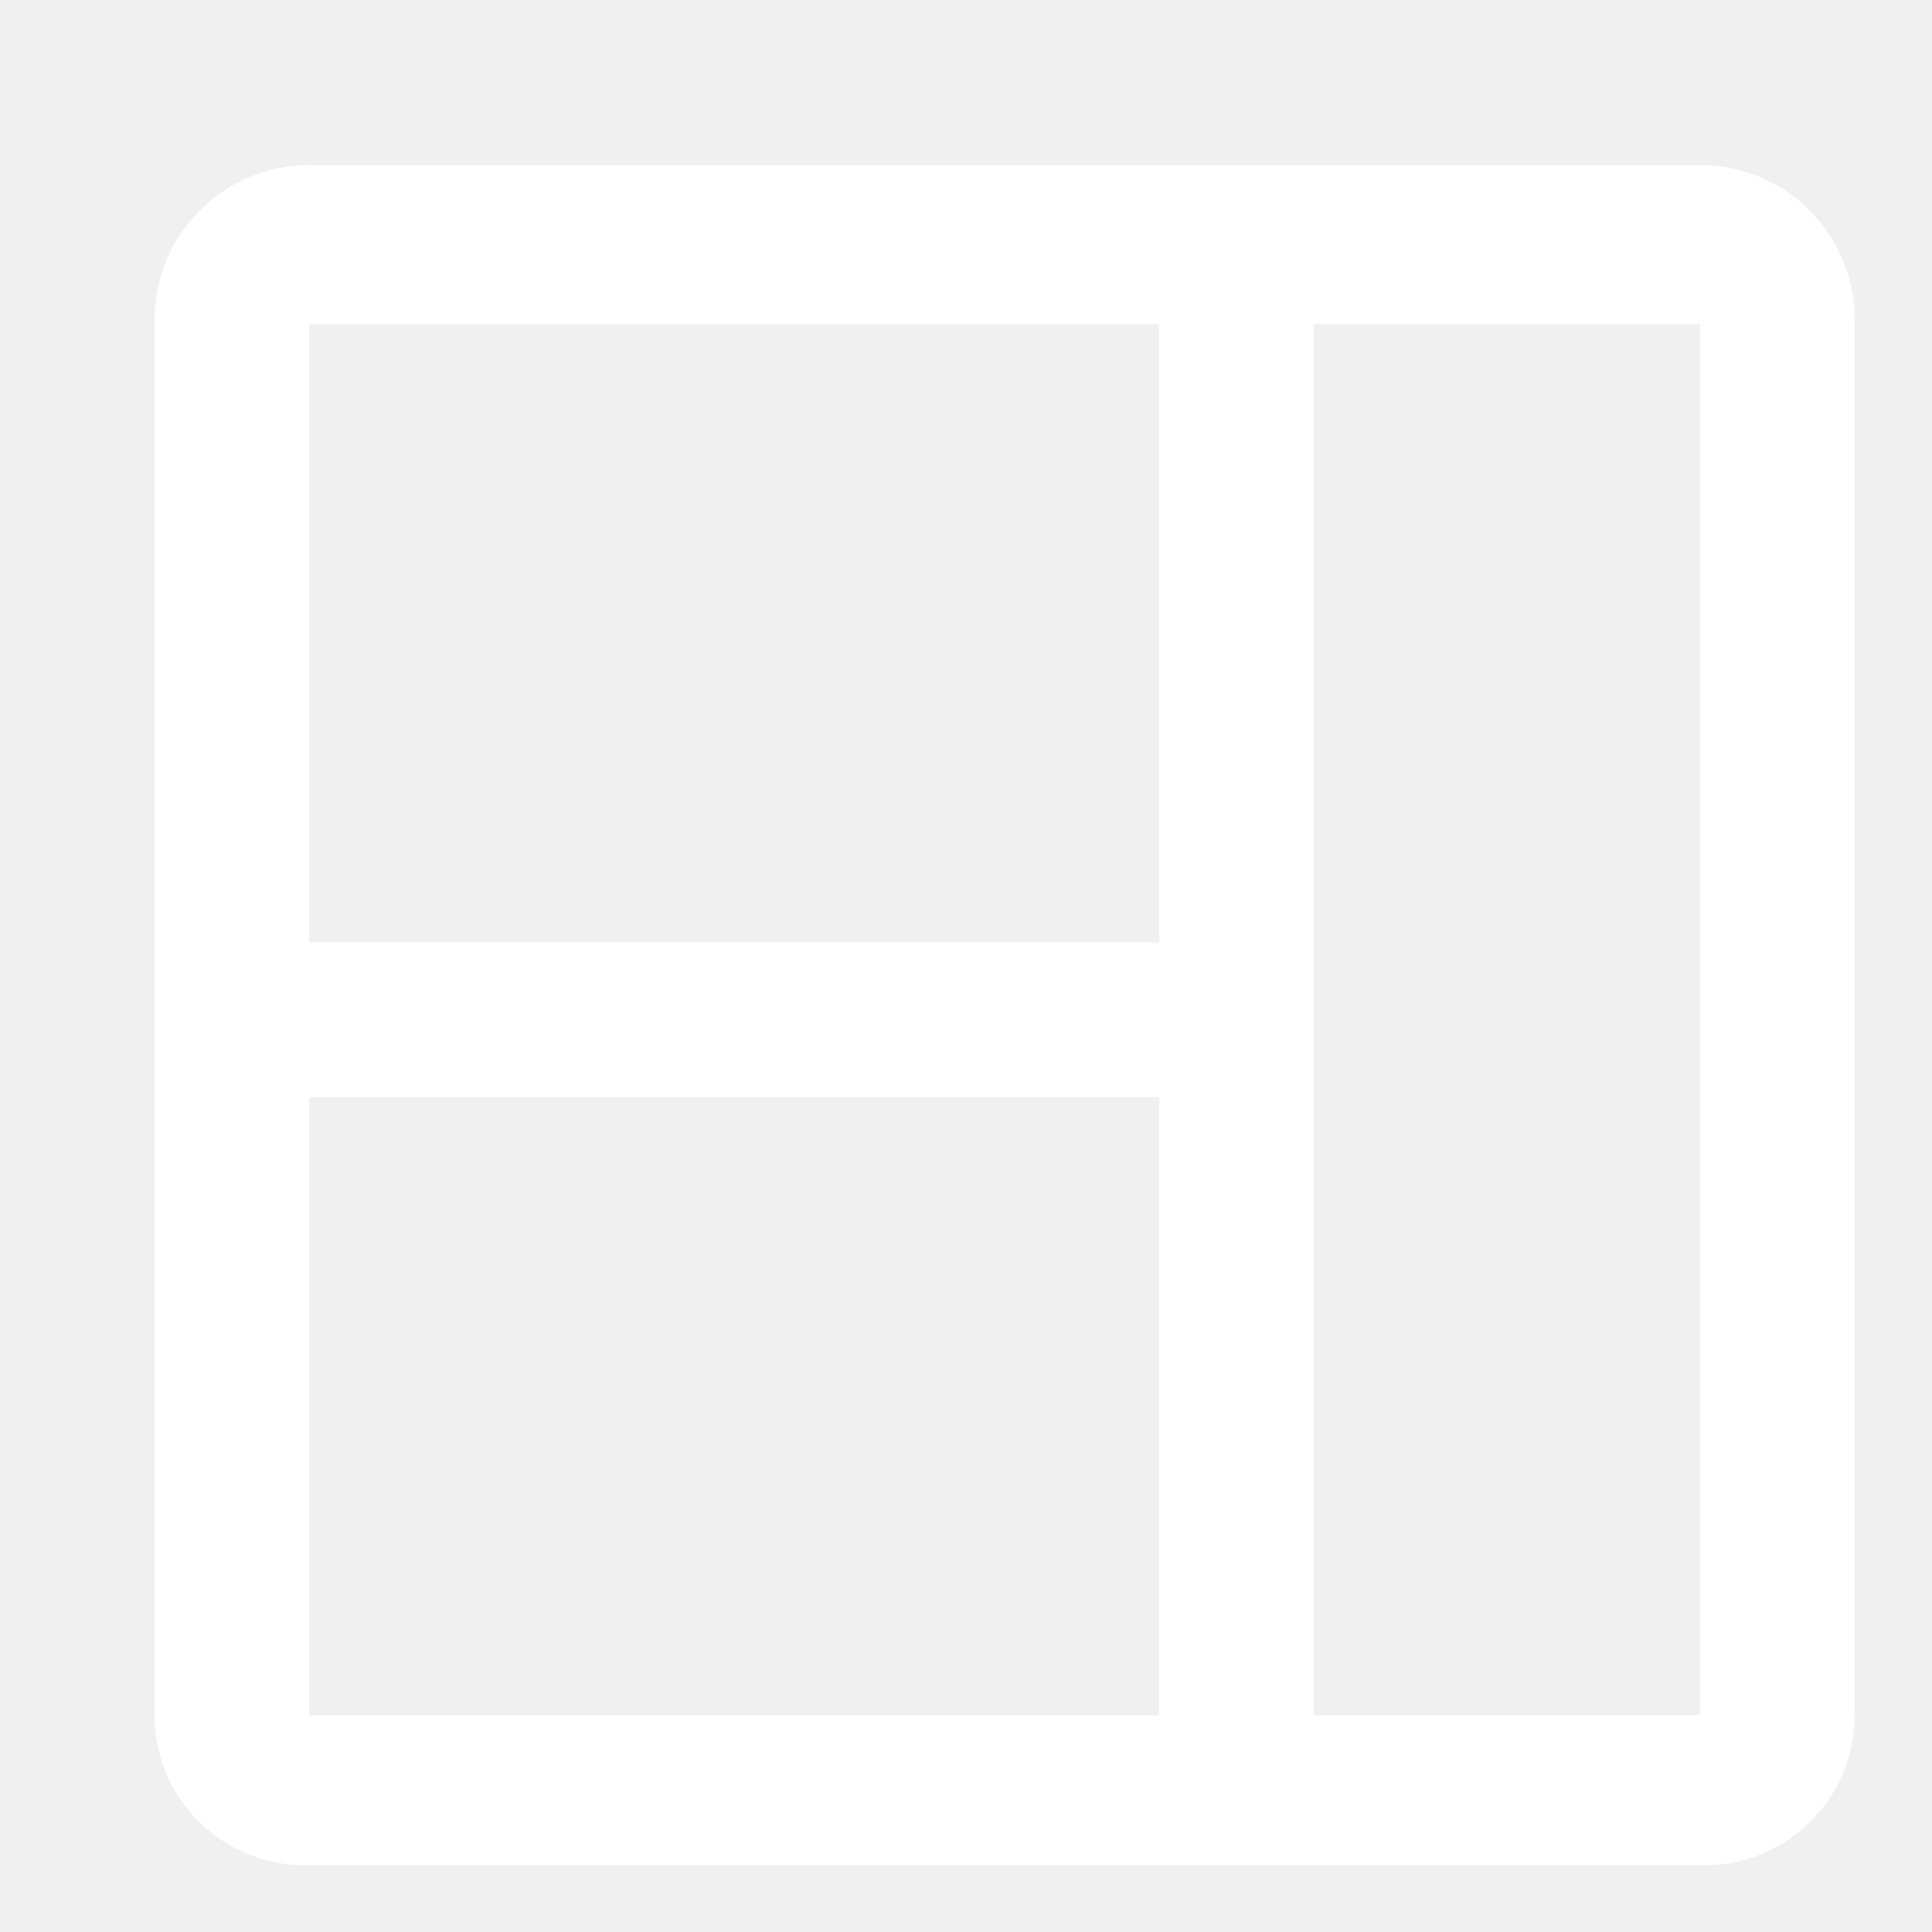
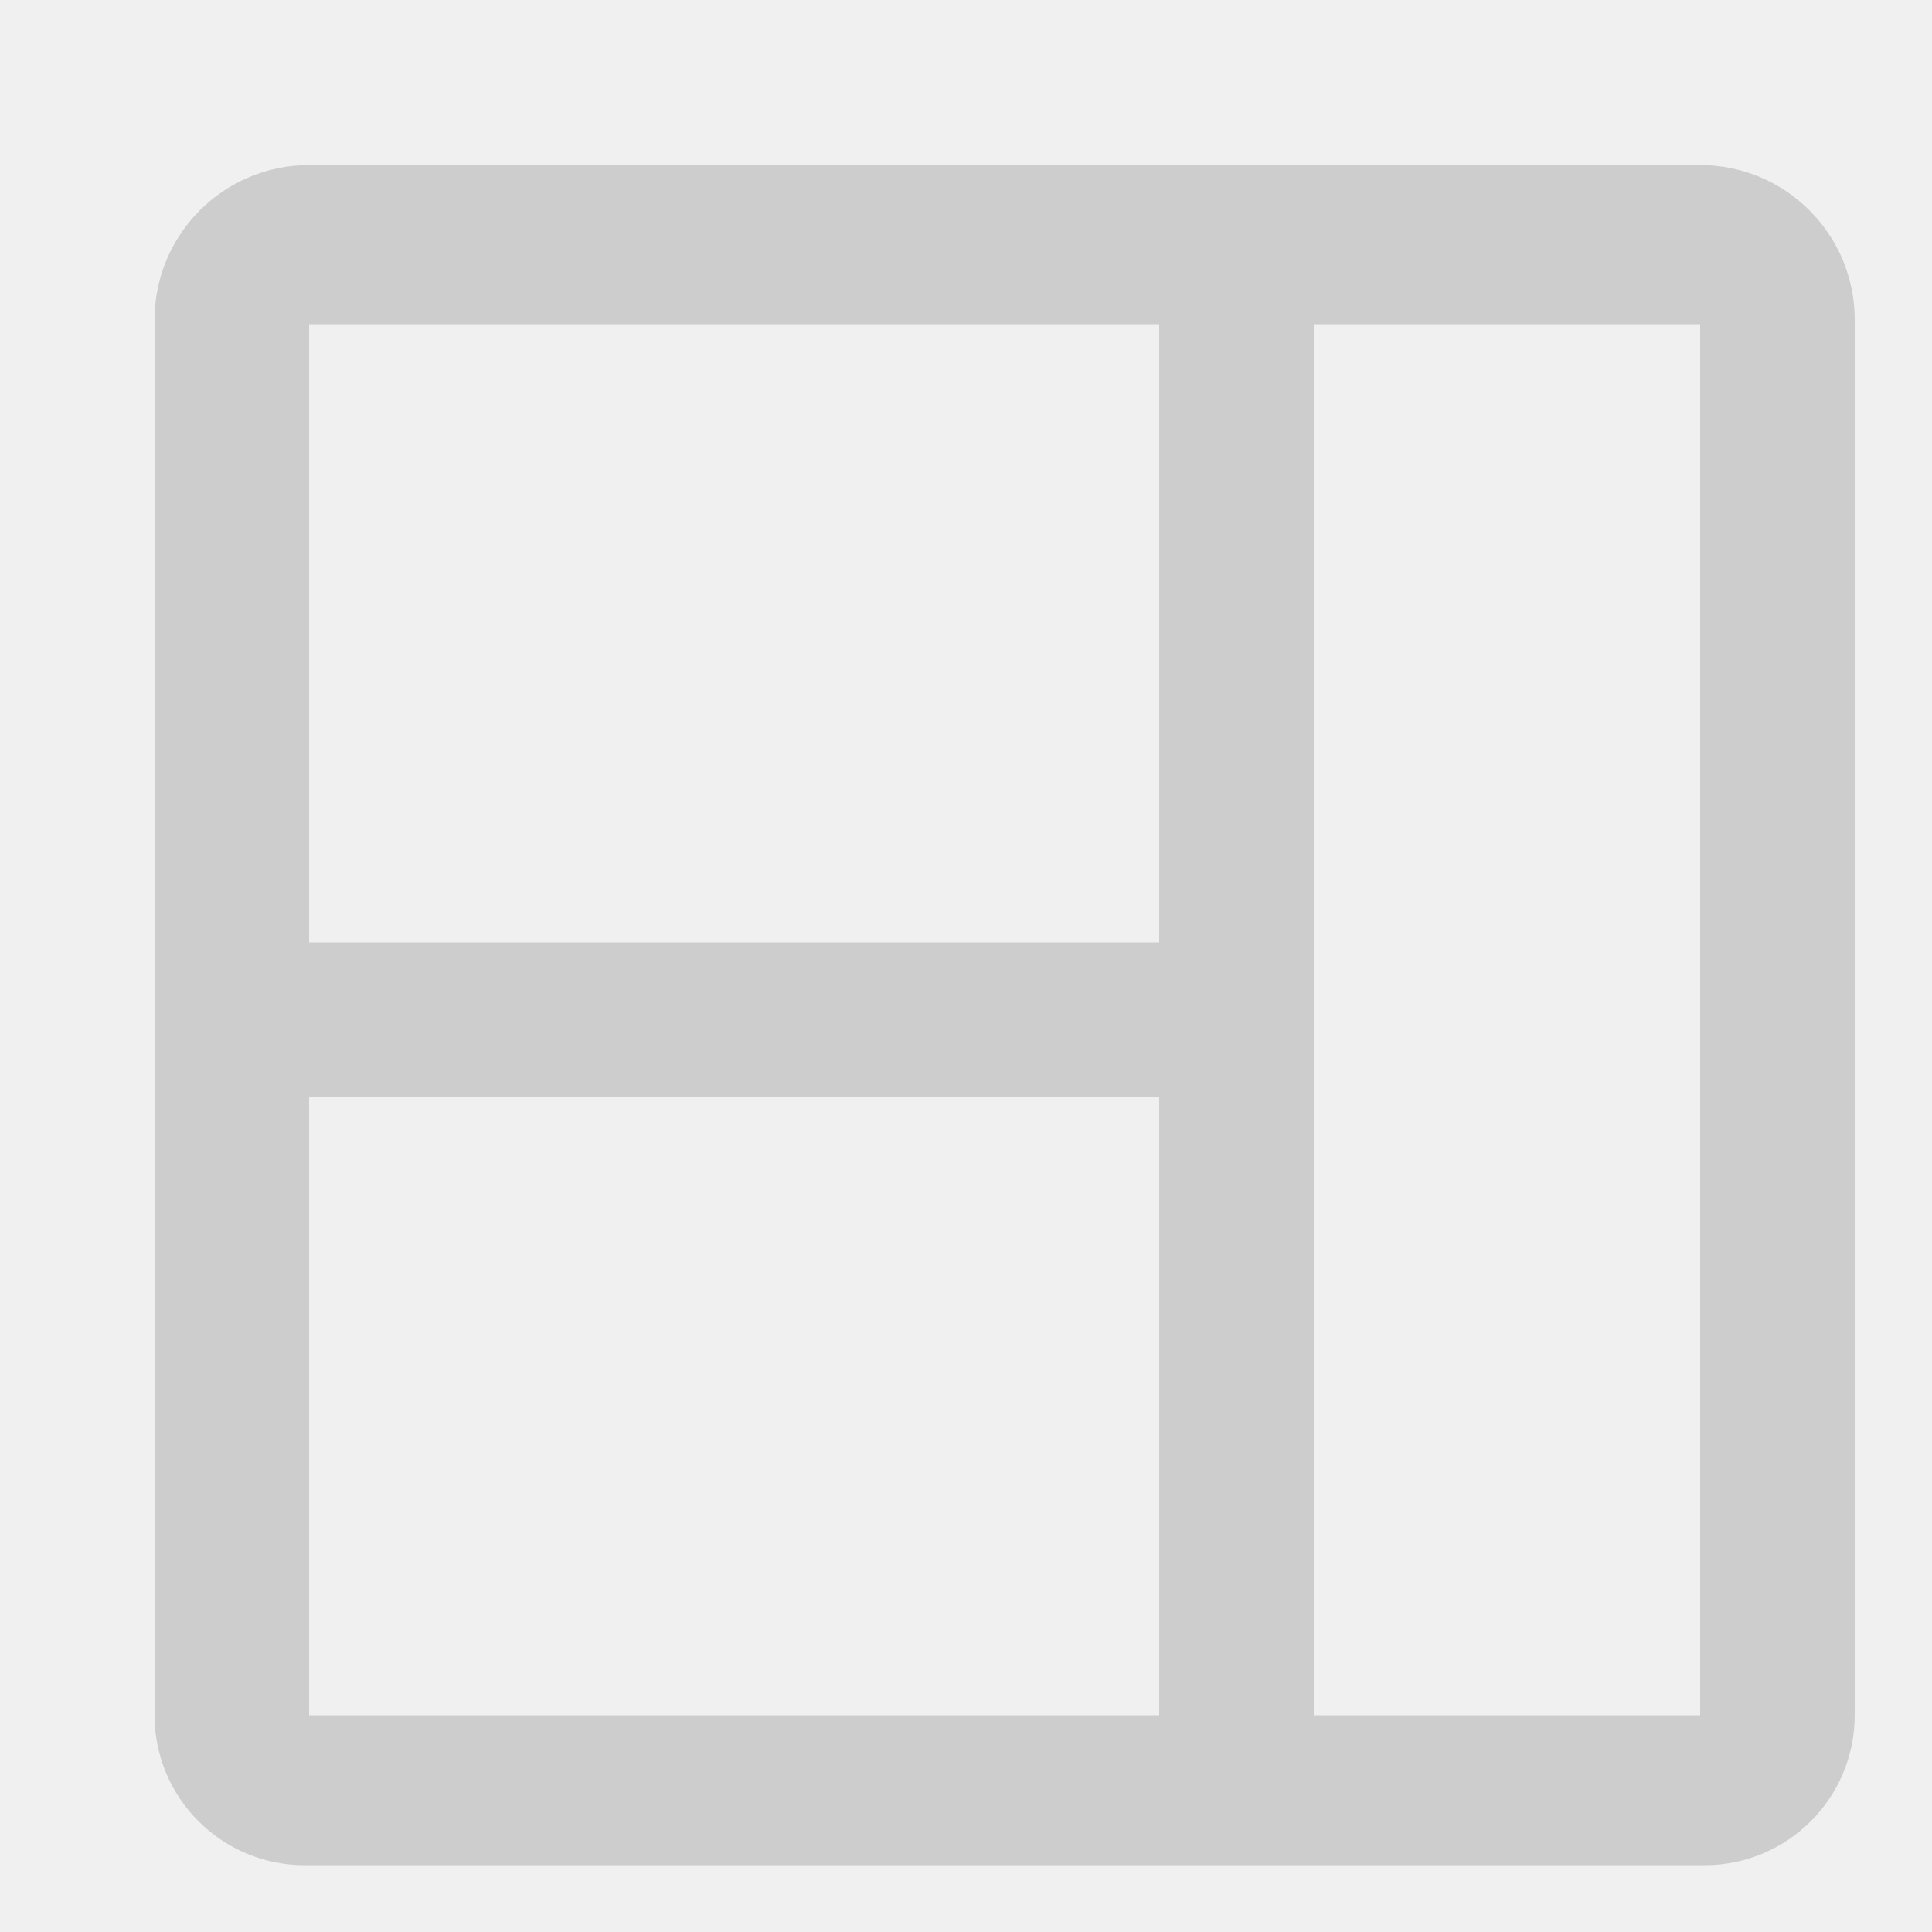
<svg xmlns="http://www.w3.org/2000/svg" width="25" height="25" viewBox="0 0 25 25" fill="none">
  <g clip-path="url(#clip0_45658_2321)">
-     <path d="M22 2.136H4C2.895 2.136 2 3.032 2 4.137C2 4.165 2 4.185 2 4.195V22.195C2 23.267 2.87 24.136 3.942 24.136C3.97 24.136 3.99 24.136 4 24.136H22C22.01 24.136 22.03 24.136 22.058 24.136C23.13 24.136 24 23.267 24 22.195V4.195C24 4.185 24 4.165 24 4.137C24 3.032 23.105 2.136 22 2.136ZM15 22.195H4V14.195H15V22.195ZM15 12.195H4V4.195L15 4.195V12.195ZM22 22.195H17V4.195H22V22.195Z" fill="white" />
+     <path d="M22 2.136H4C2.895 2.136 2 3.032 2 4.137C2 4.165 2 4.185 2 4.195V22.195C2 23.267 2.87 24.136 3.942 24.136C3.97 24.136 3.99 24.136 4 24.136H22C22.01 24.136 22.03 24.136 22.058 24.136C23.13 24.136 24 23.267 24 22.195V4.195C24 4.185 24 4.165 24 4.137C24 3.032 23.105 2.136 22 2.136ZM15 22.195H4V14.195H15V22.195ZM15 12.195H4V4.195L15 4.195V12.195ZM22 22.195H17V4.195H22V22.195Z" fill="#CDCDCD" />
  </g>
  <defs>
    <clipPath id="clip0_45658_2321">
      <rect width="24" height="24" fill="white" transform="translate(0.998413 0.96582)" />
    </clipPath>
  </defs>
</svg>
